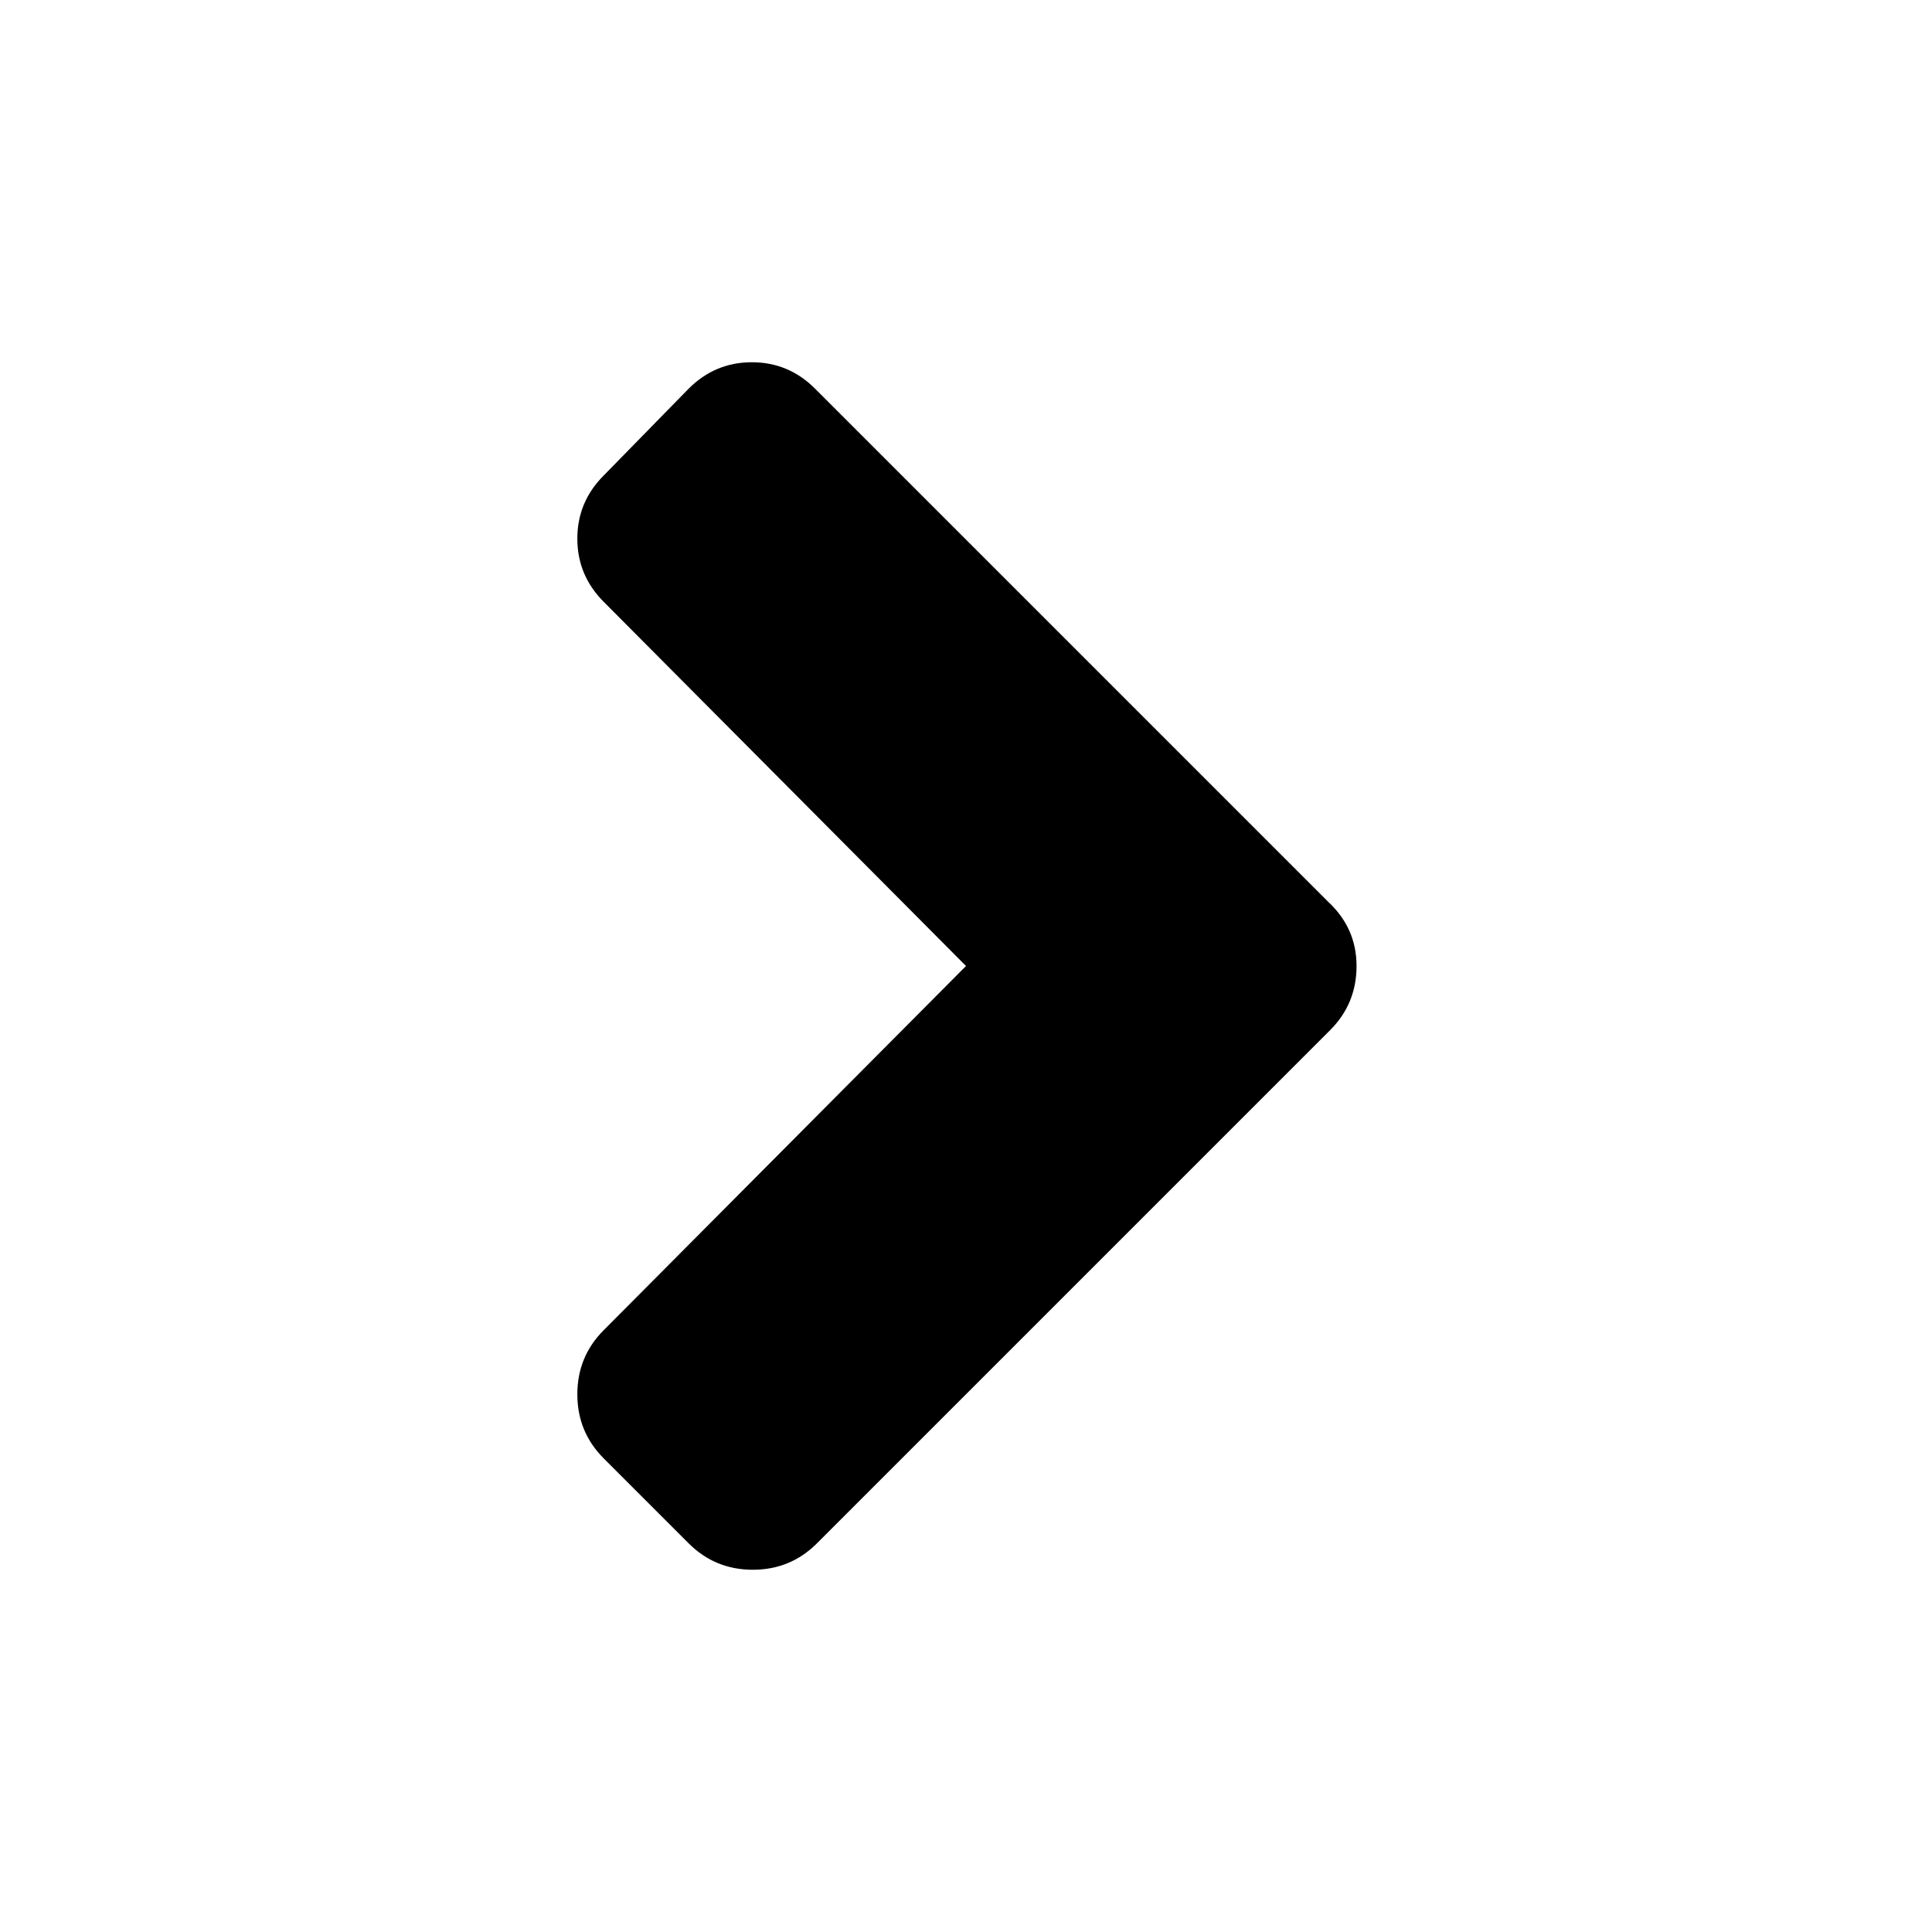
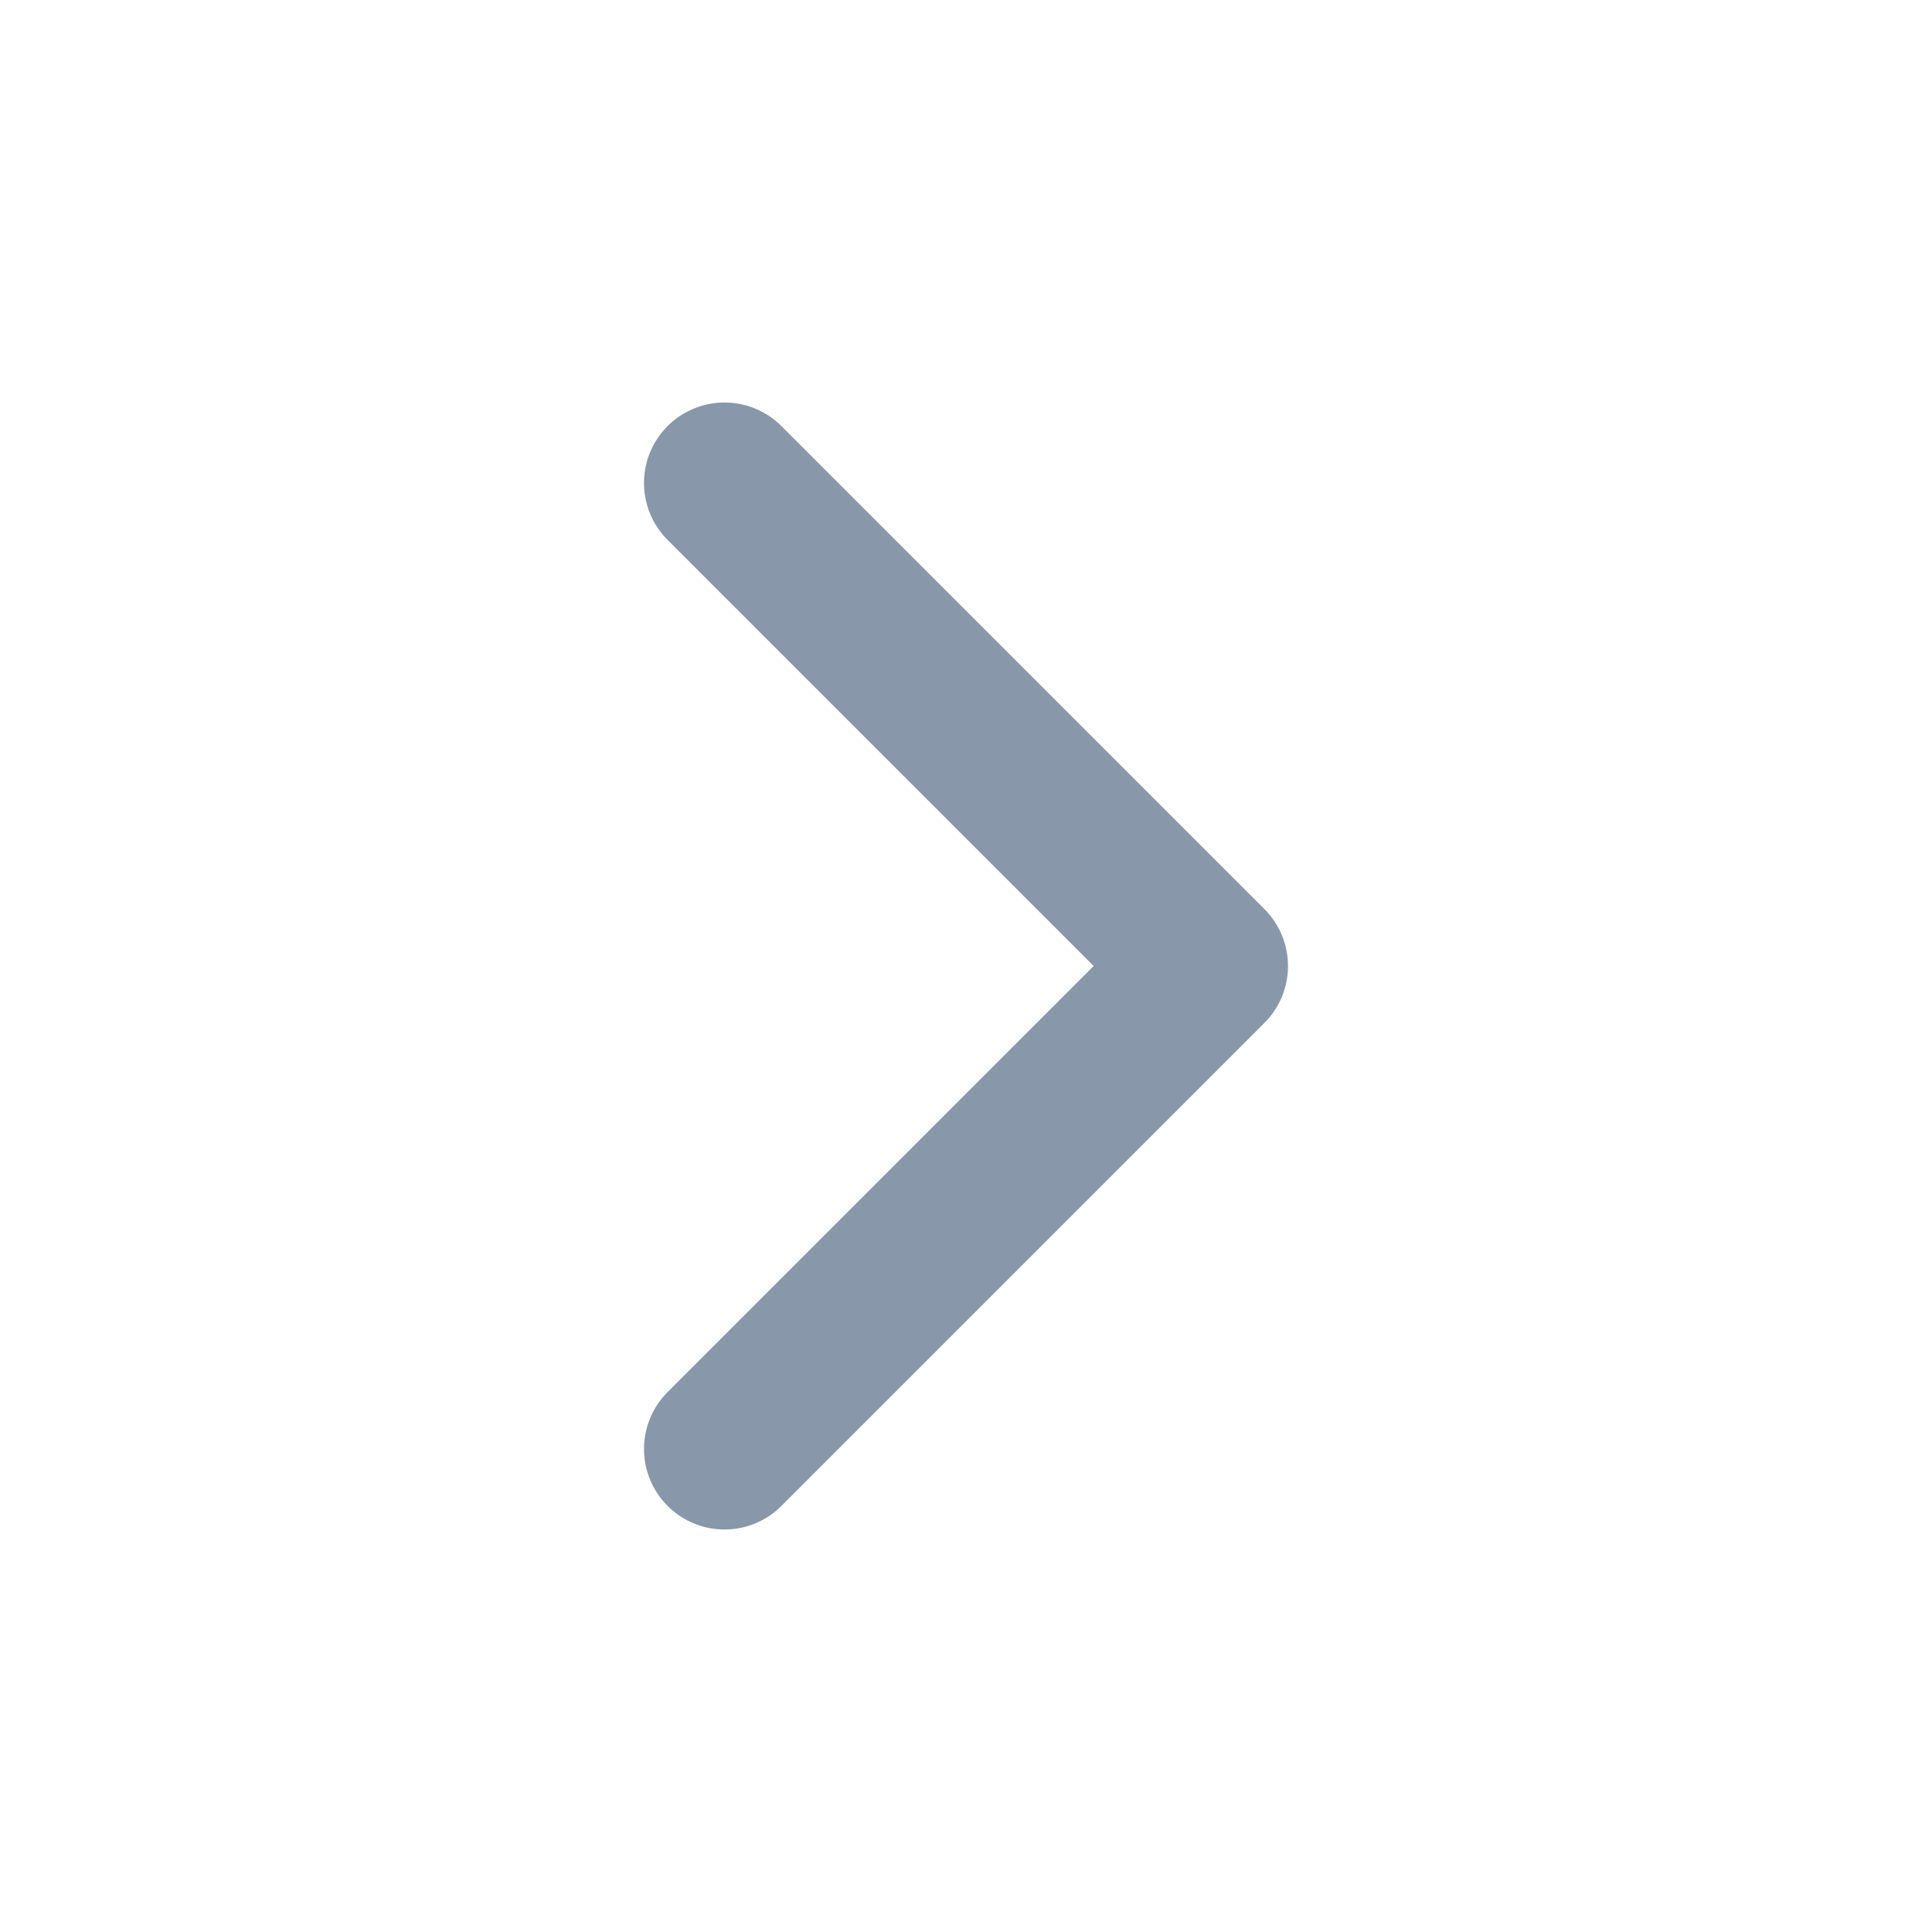
- <svg xmlns="http://www.w3.org/2000/svg" viewBox="0 0 1024 1024" fill="currentColor">
-   <path d="M705 546 433 818Q419 832 399 832Q379 832 365 818L320 773Q306 759 306 739Q306 719 320 705L512 512L320 319Q306 305 306 285.5Q306 266 320 252L365 206Q379 192 398.5 192Q418 192 432 206L704 478Q719 492 719 512Q719 532 705 546Z" />
+ <svg xmlns="http://www.w3.org/2000/svg" viewBox="0 0 24 24" fill="none" color="#8898aa" stroke="currentColor" stroke-width="2" stroke-linecap="round" stroke-linejoin="round">
+   <path d="M9 6l6 6-6 6" />
</svg>
